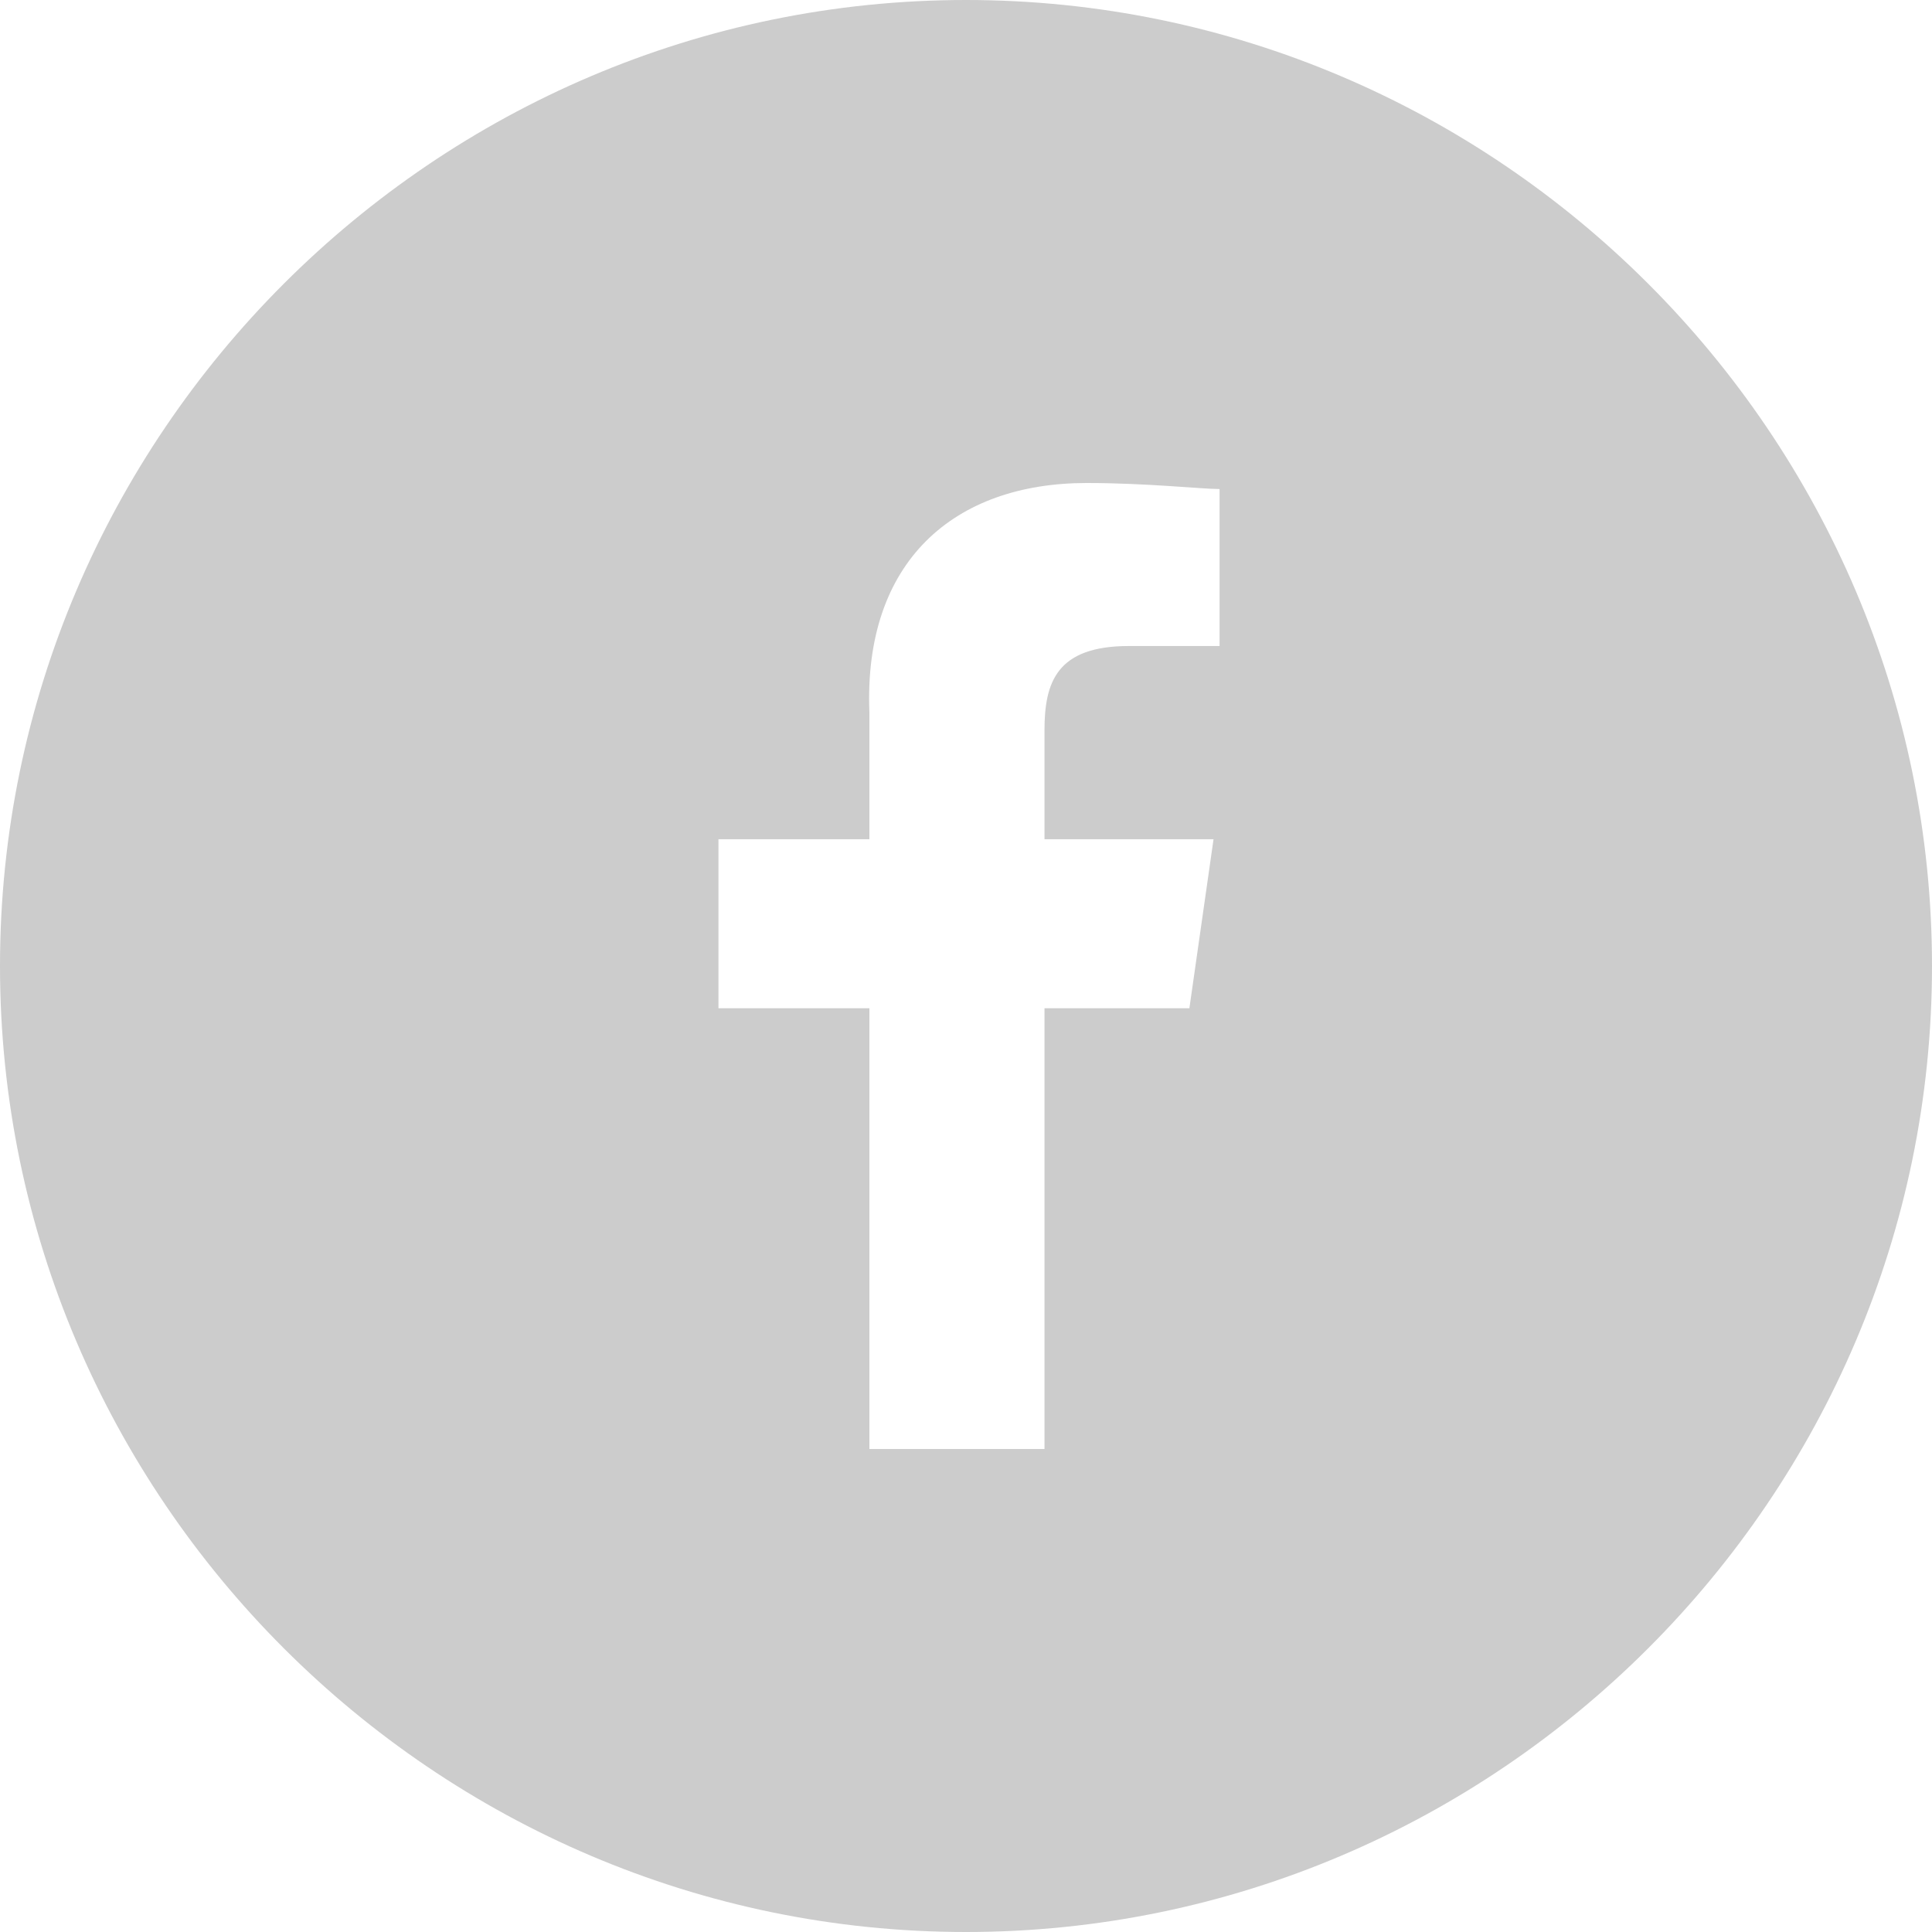
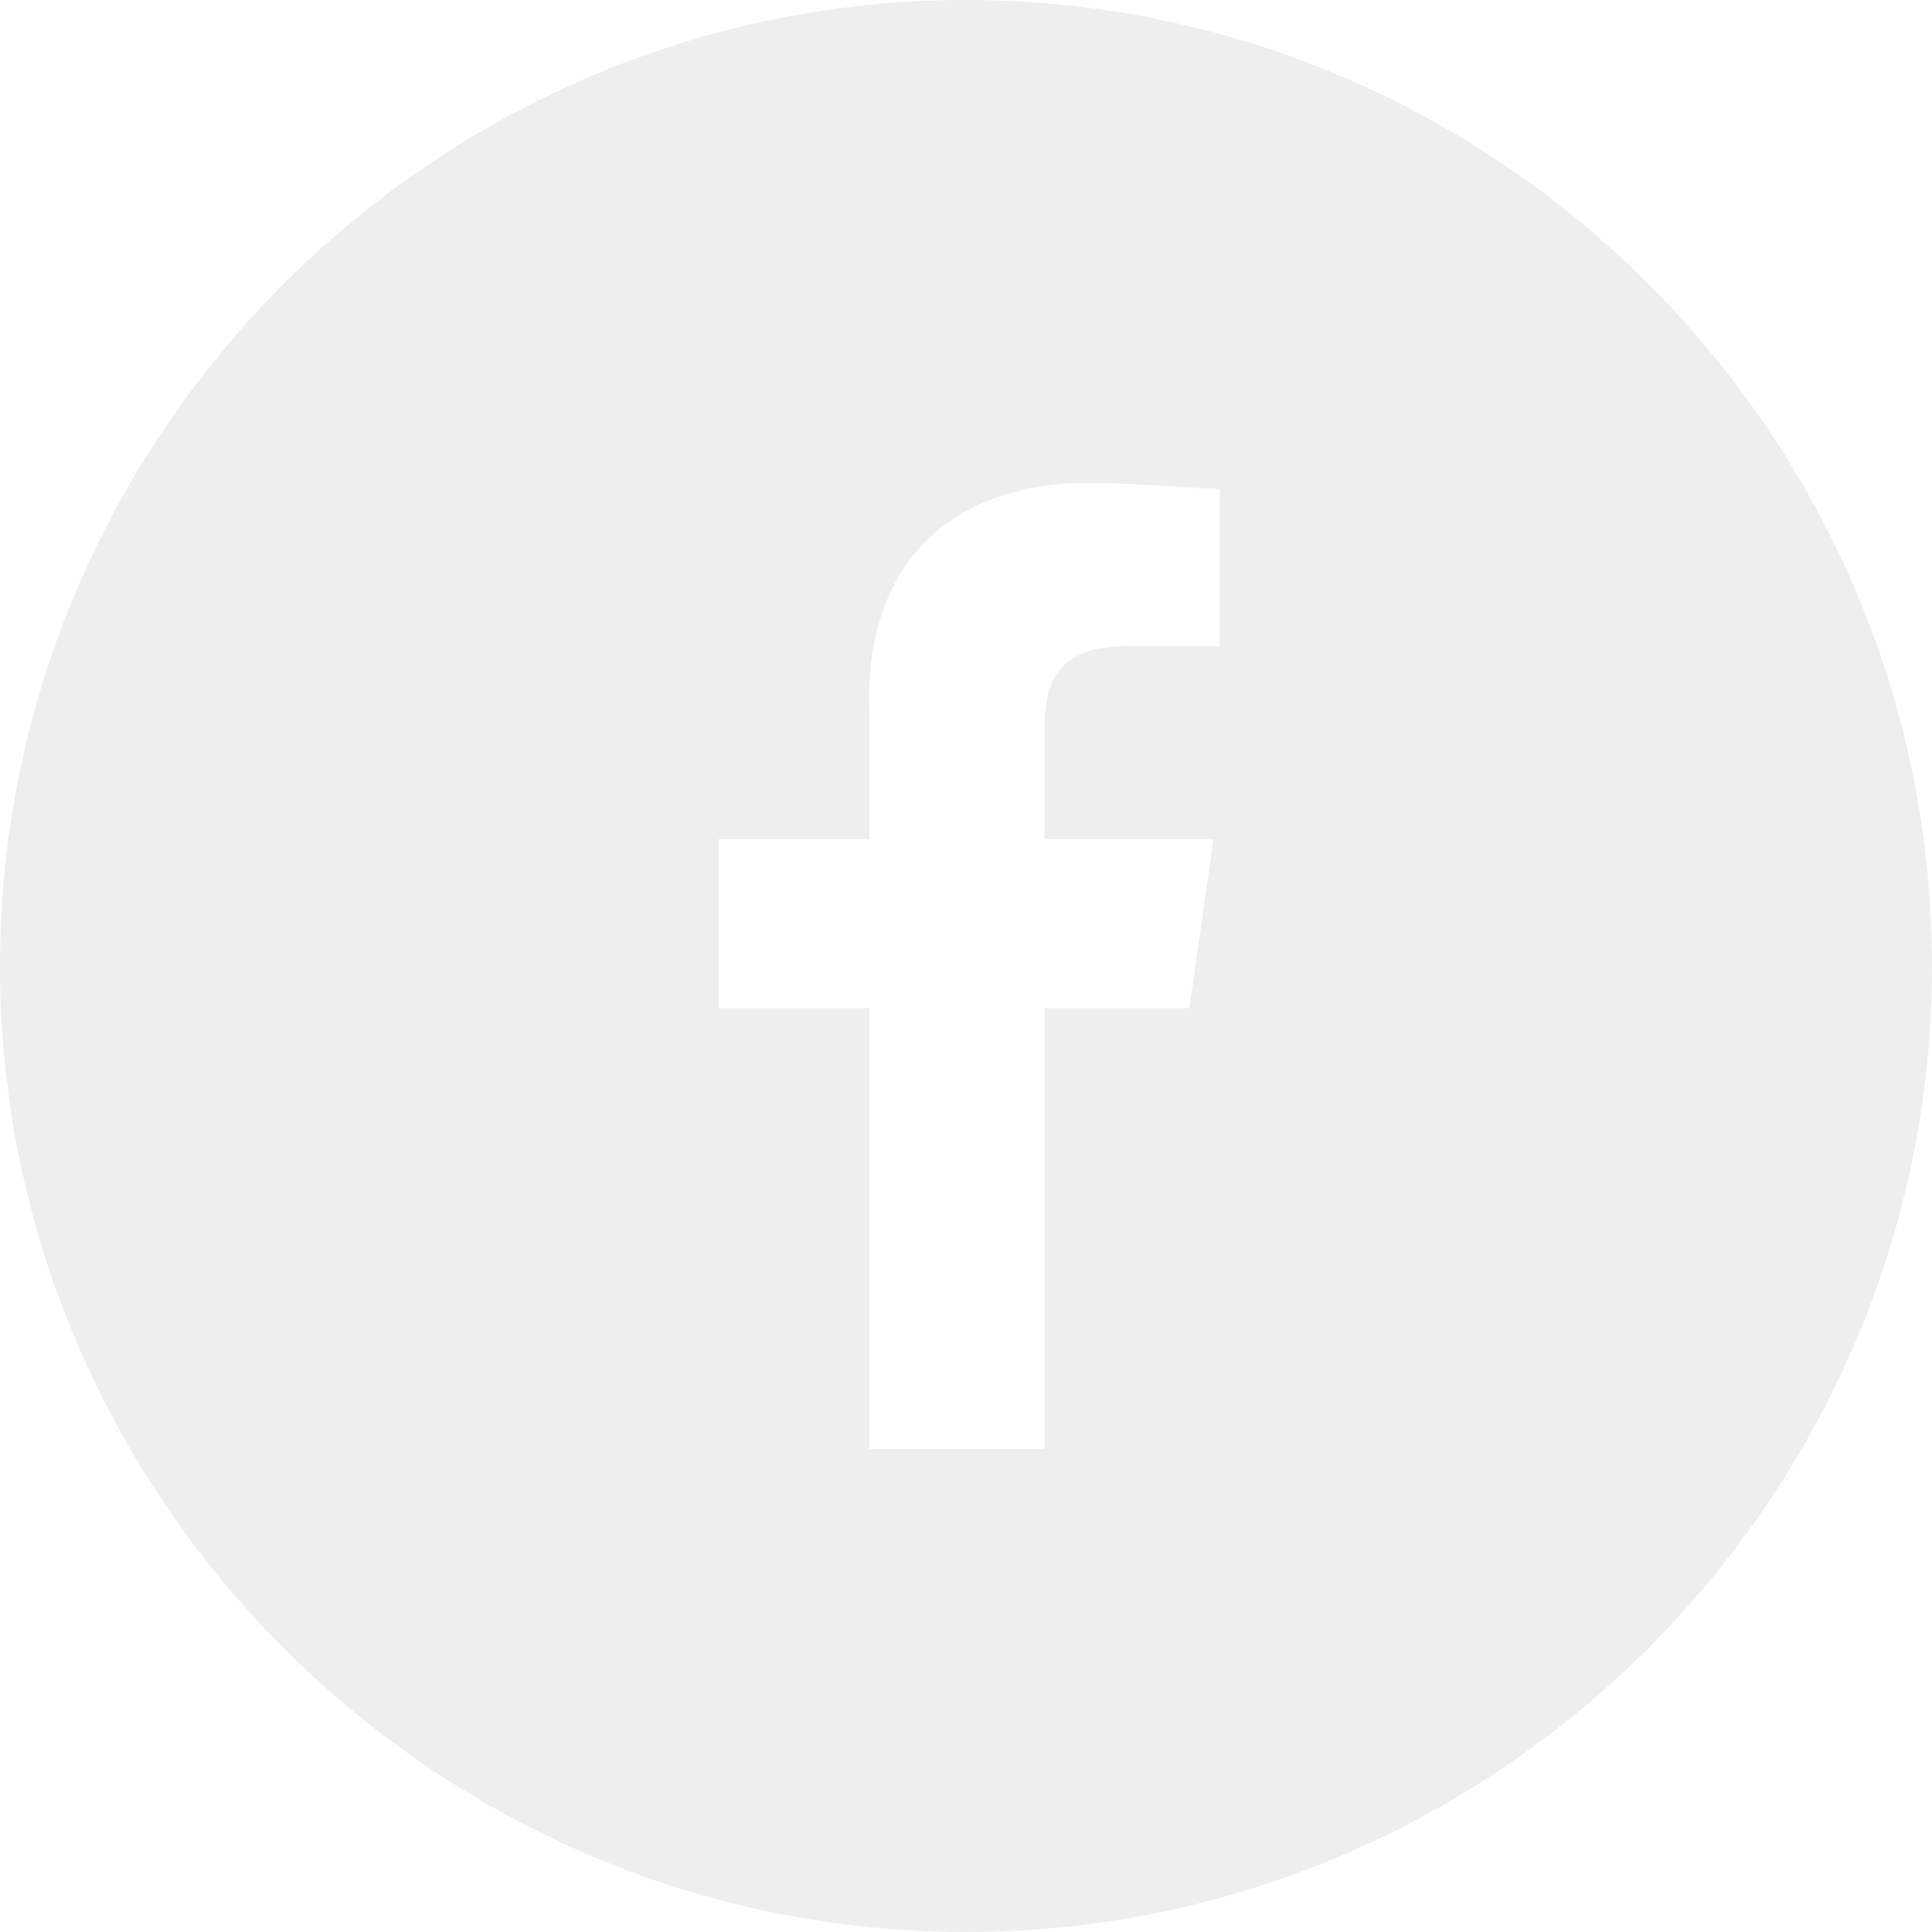
<svg xmlns="http://www.w3.org/2000/svg" version="1.1" id="Layer_1" x="0px" y="0px" width="32px" height="32px" viewBox="0 0 32 32" enable-background="new 0 0 32 32" xml:space="preserve">
-   <path fill="#cccccc" d="M16,0C7.2,0,0,7.2,0,16c0,8.8,7.2,16,16,16s16-7.2,16-16C32,7.2,24.8,0,16,0z M20.2,10.7l-1.5,0  c-1.2,0-1.4,0.6-1.4,1.4v1.8h2.8l-0.4,2.8h-2.4V24h-2.9v-7.3h-2.5v-2.8h2.5v-2.1C14.3,9.3,15.8,8,18,8c1,0,1.9,0.1,2.2,0.1V10.7z" />
+   <path fill="#eeeeee" d="M16,0C7.2,0,0,7.2,0,16c0,8.8,7.2,16,16,16s16-7.2,16-16C32,7.2,24.8,0,16,0z M20.2,10.7l-1.5,0  c-1.2,0-1.4,0.6-1.4,1.4v1.8h2.8l-0.4,2.8h-2.4V24h-2.9v-7.3h-2.5v-2.8h2.5v-2.1C14.3,9.3,15.8,8,18,8c1,0,1.9,0.1,2.2,0.1V10.7z" />
</svg>
